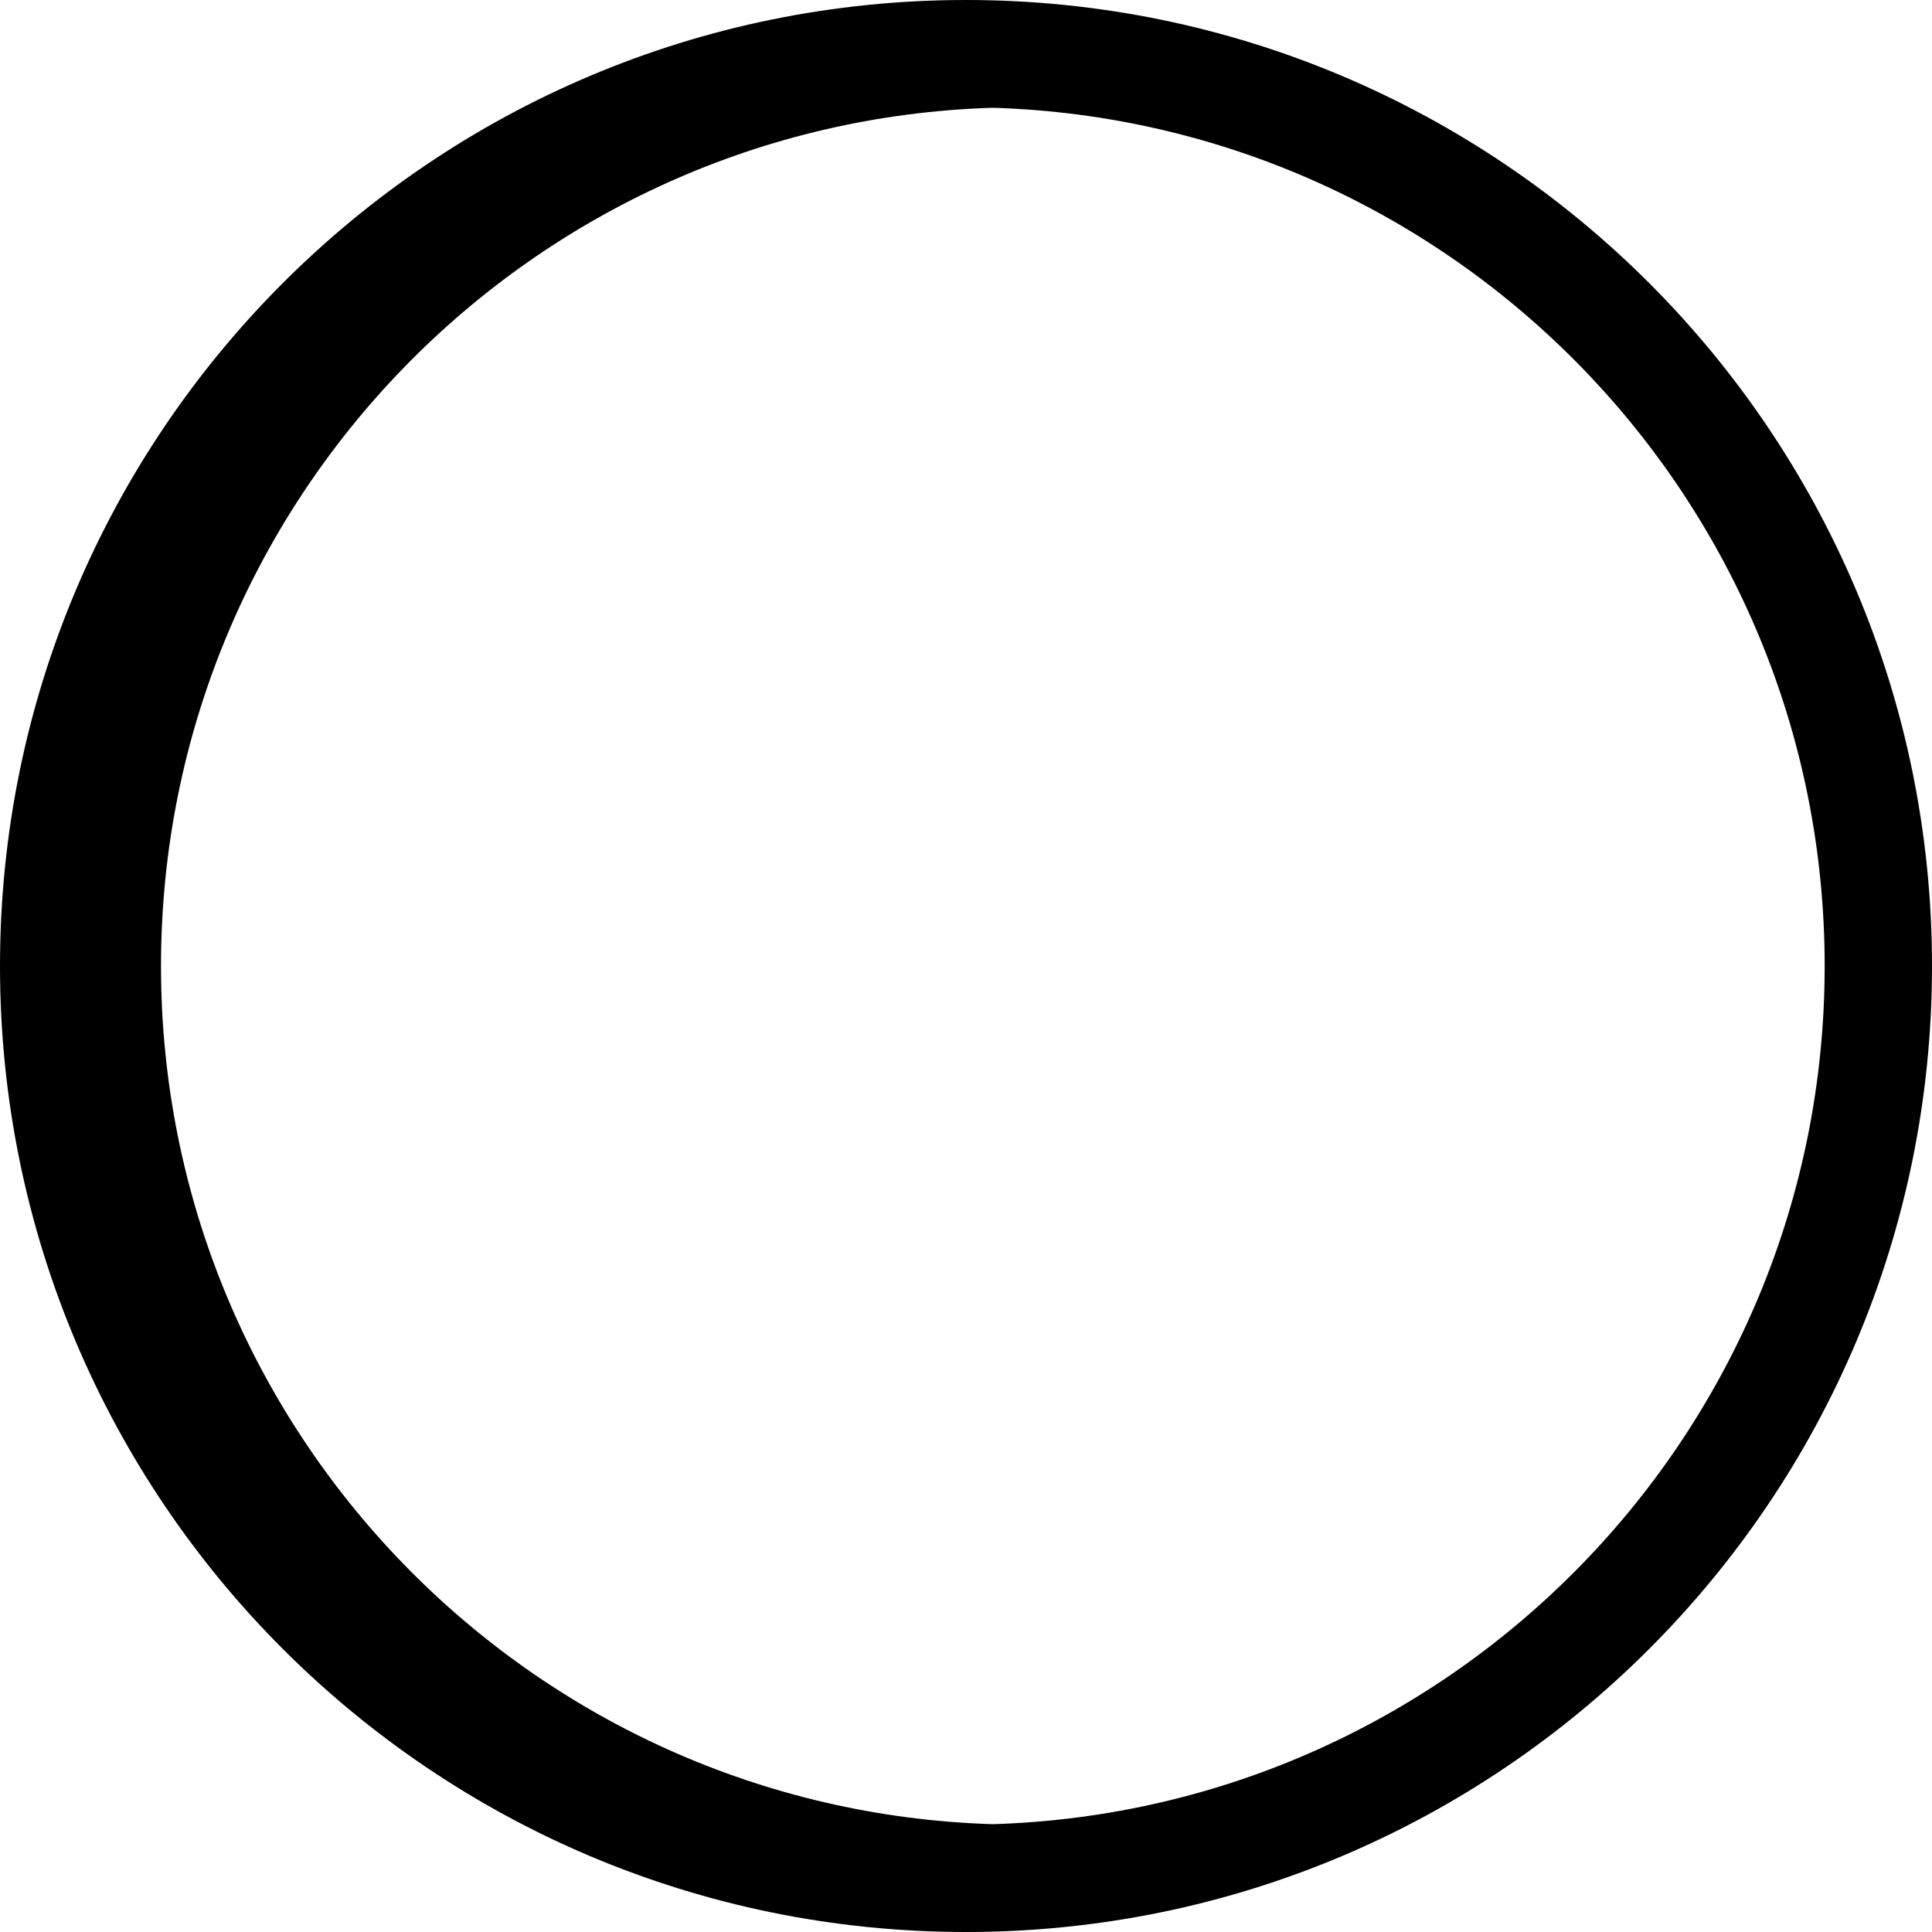
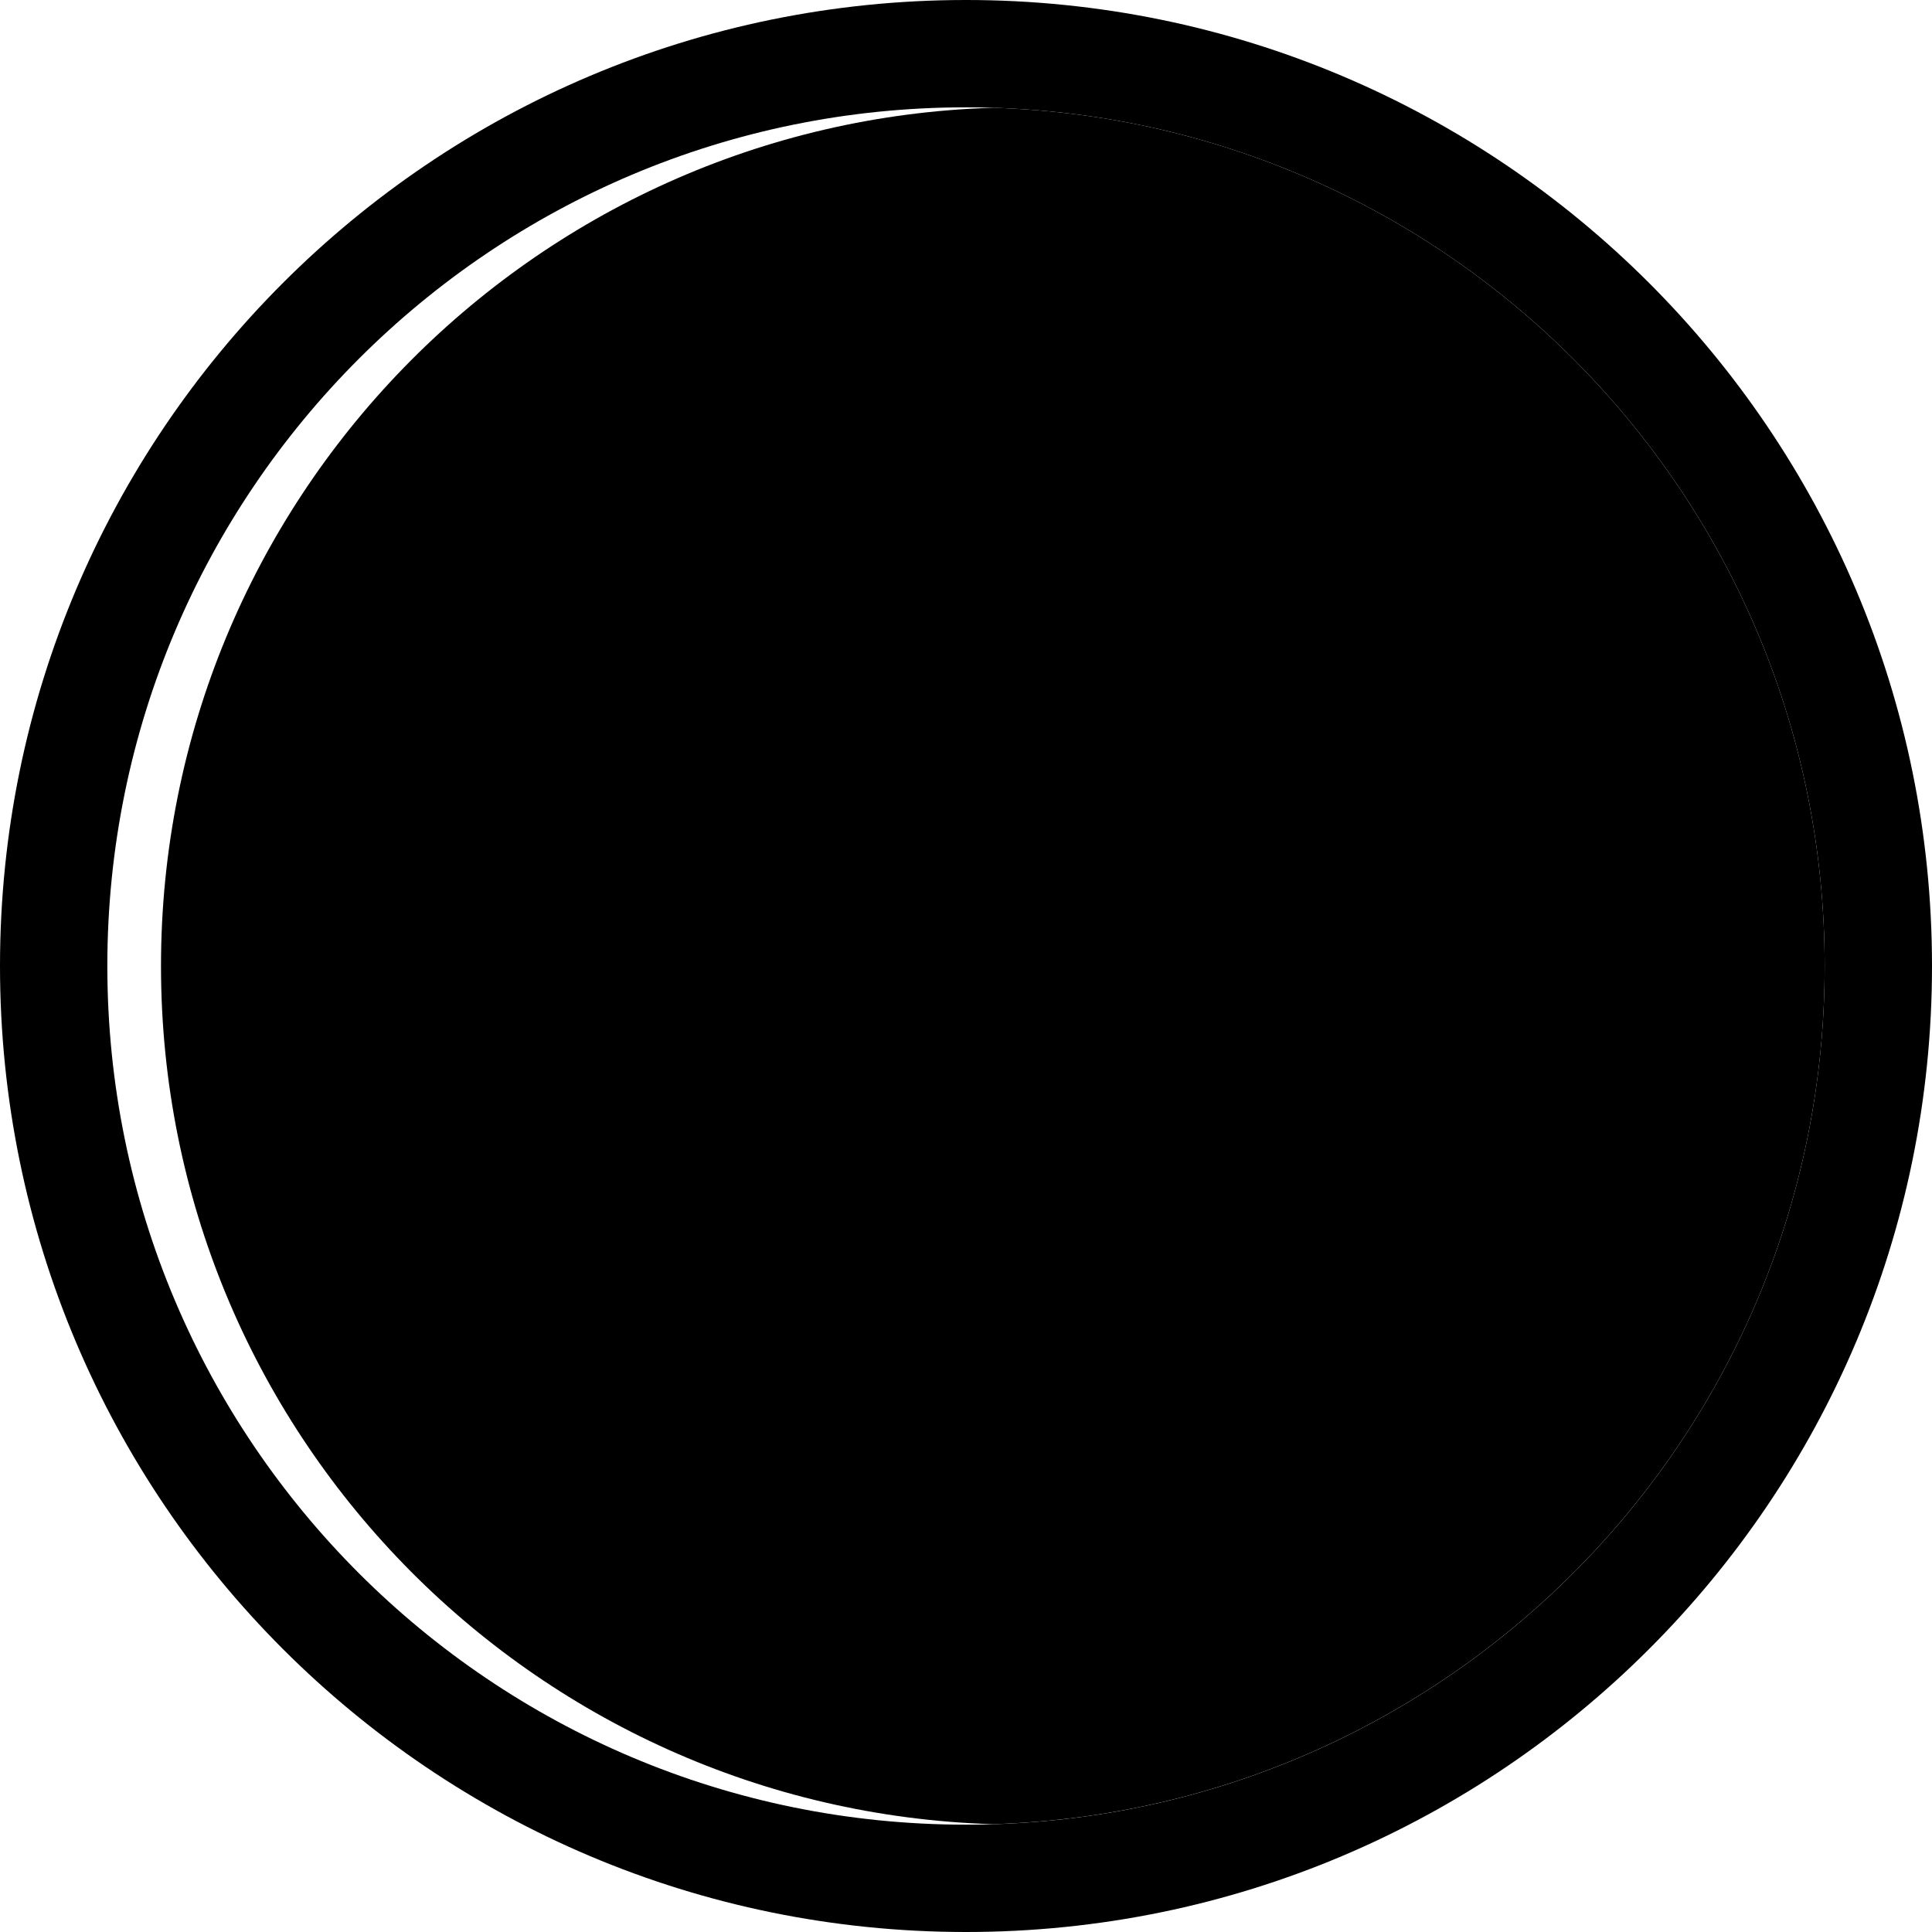
<svg xmlns="http://www.w3.org/2000/svg" width="36" height="36" viewBox="0 0 36 36" fill="none">
-   <path d="M18 0C27.941 0 36 8.059 36 18C36 27.941 27.941 36 18 36C8.059 36 0 27.941 0 18C0 8.059 8.059 0 18 0ZM18.5 2.008C9.895 2.272 3 9.331 3 18C3 26.669 9.895 33.727 18.5 33.991C27.105 33.727 34 26.669 34 18C34 9.331 27.105 2.272 18.5 2.008Z" fill="black" />
+   <path d="M34 18C34 9.163 26.837 2 18 2C9.163 2 2 9.163 2 18C2 26.837 9.163 34 18 34V36C8.059 36 0 27.941 0 18C0 8.059 8.059 0 18 0C27.941 0 36 8.059 36 18C36 27.941 27.941 36 18 36V34C26.837 34 34 26.837 34 18Z" fill="black" />
+   <path d="M18.5 2.008C27.105 2.272 34 9.331 34 18C34 26.669 27.105 33.727 18.5 33.991C9.895 33.727 3 26.669 3 18C3 9.331 9.895 2.272 18.5 2.008Z" fill="black" />
</svg>
